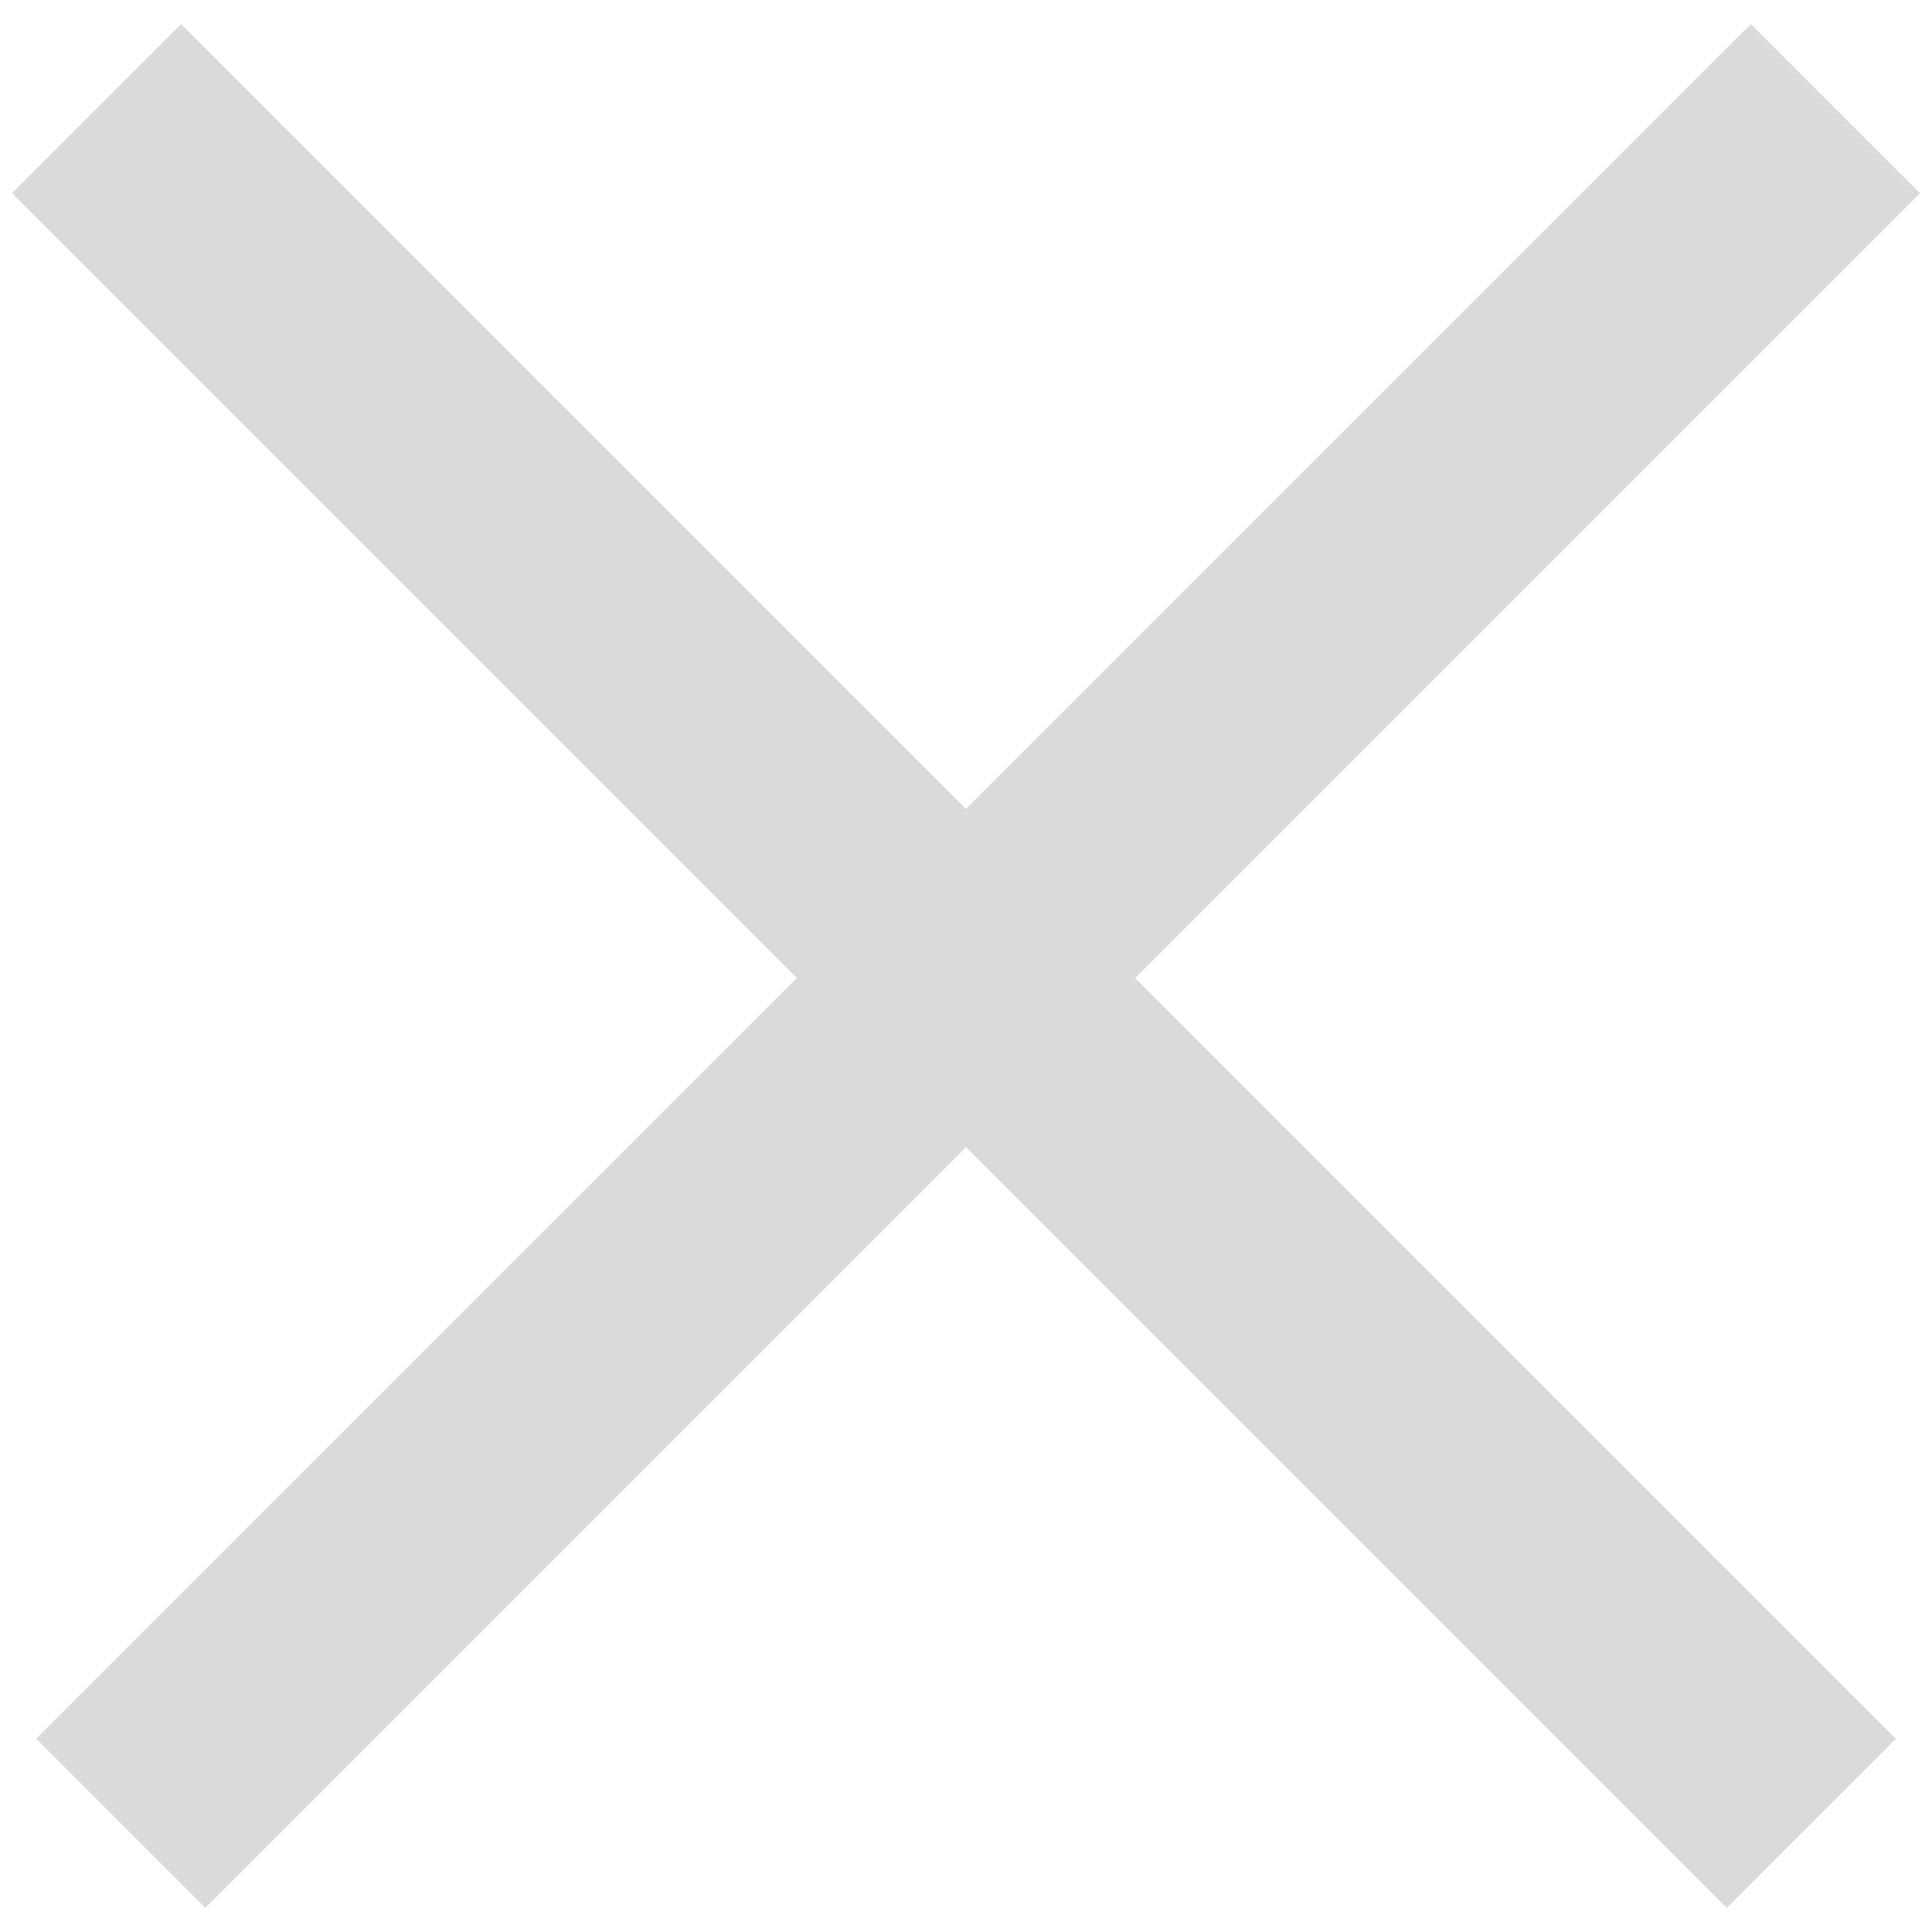
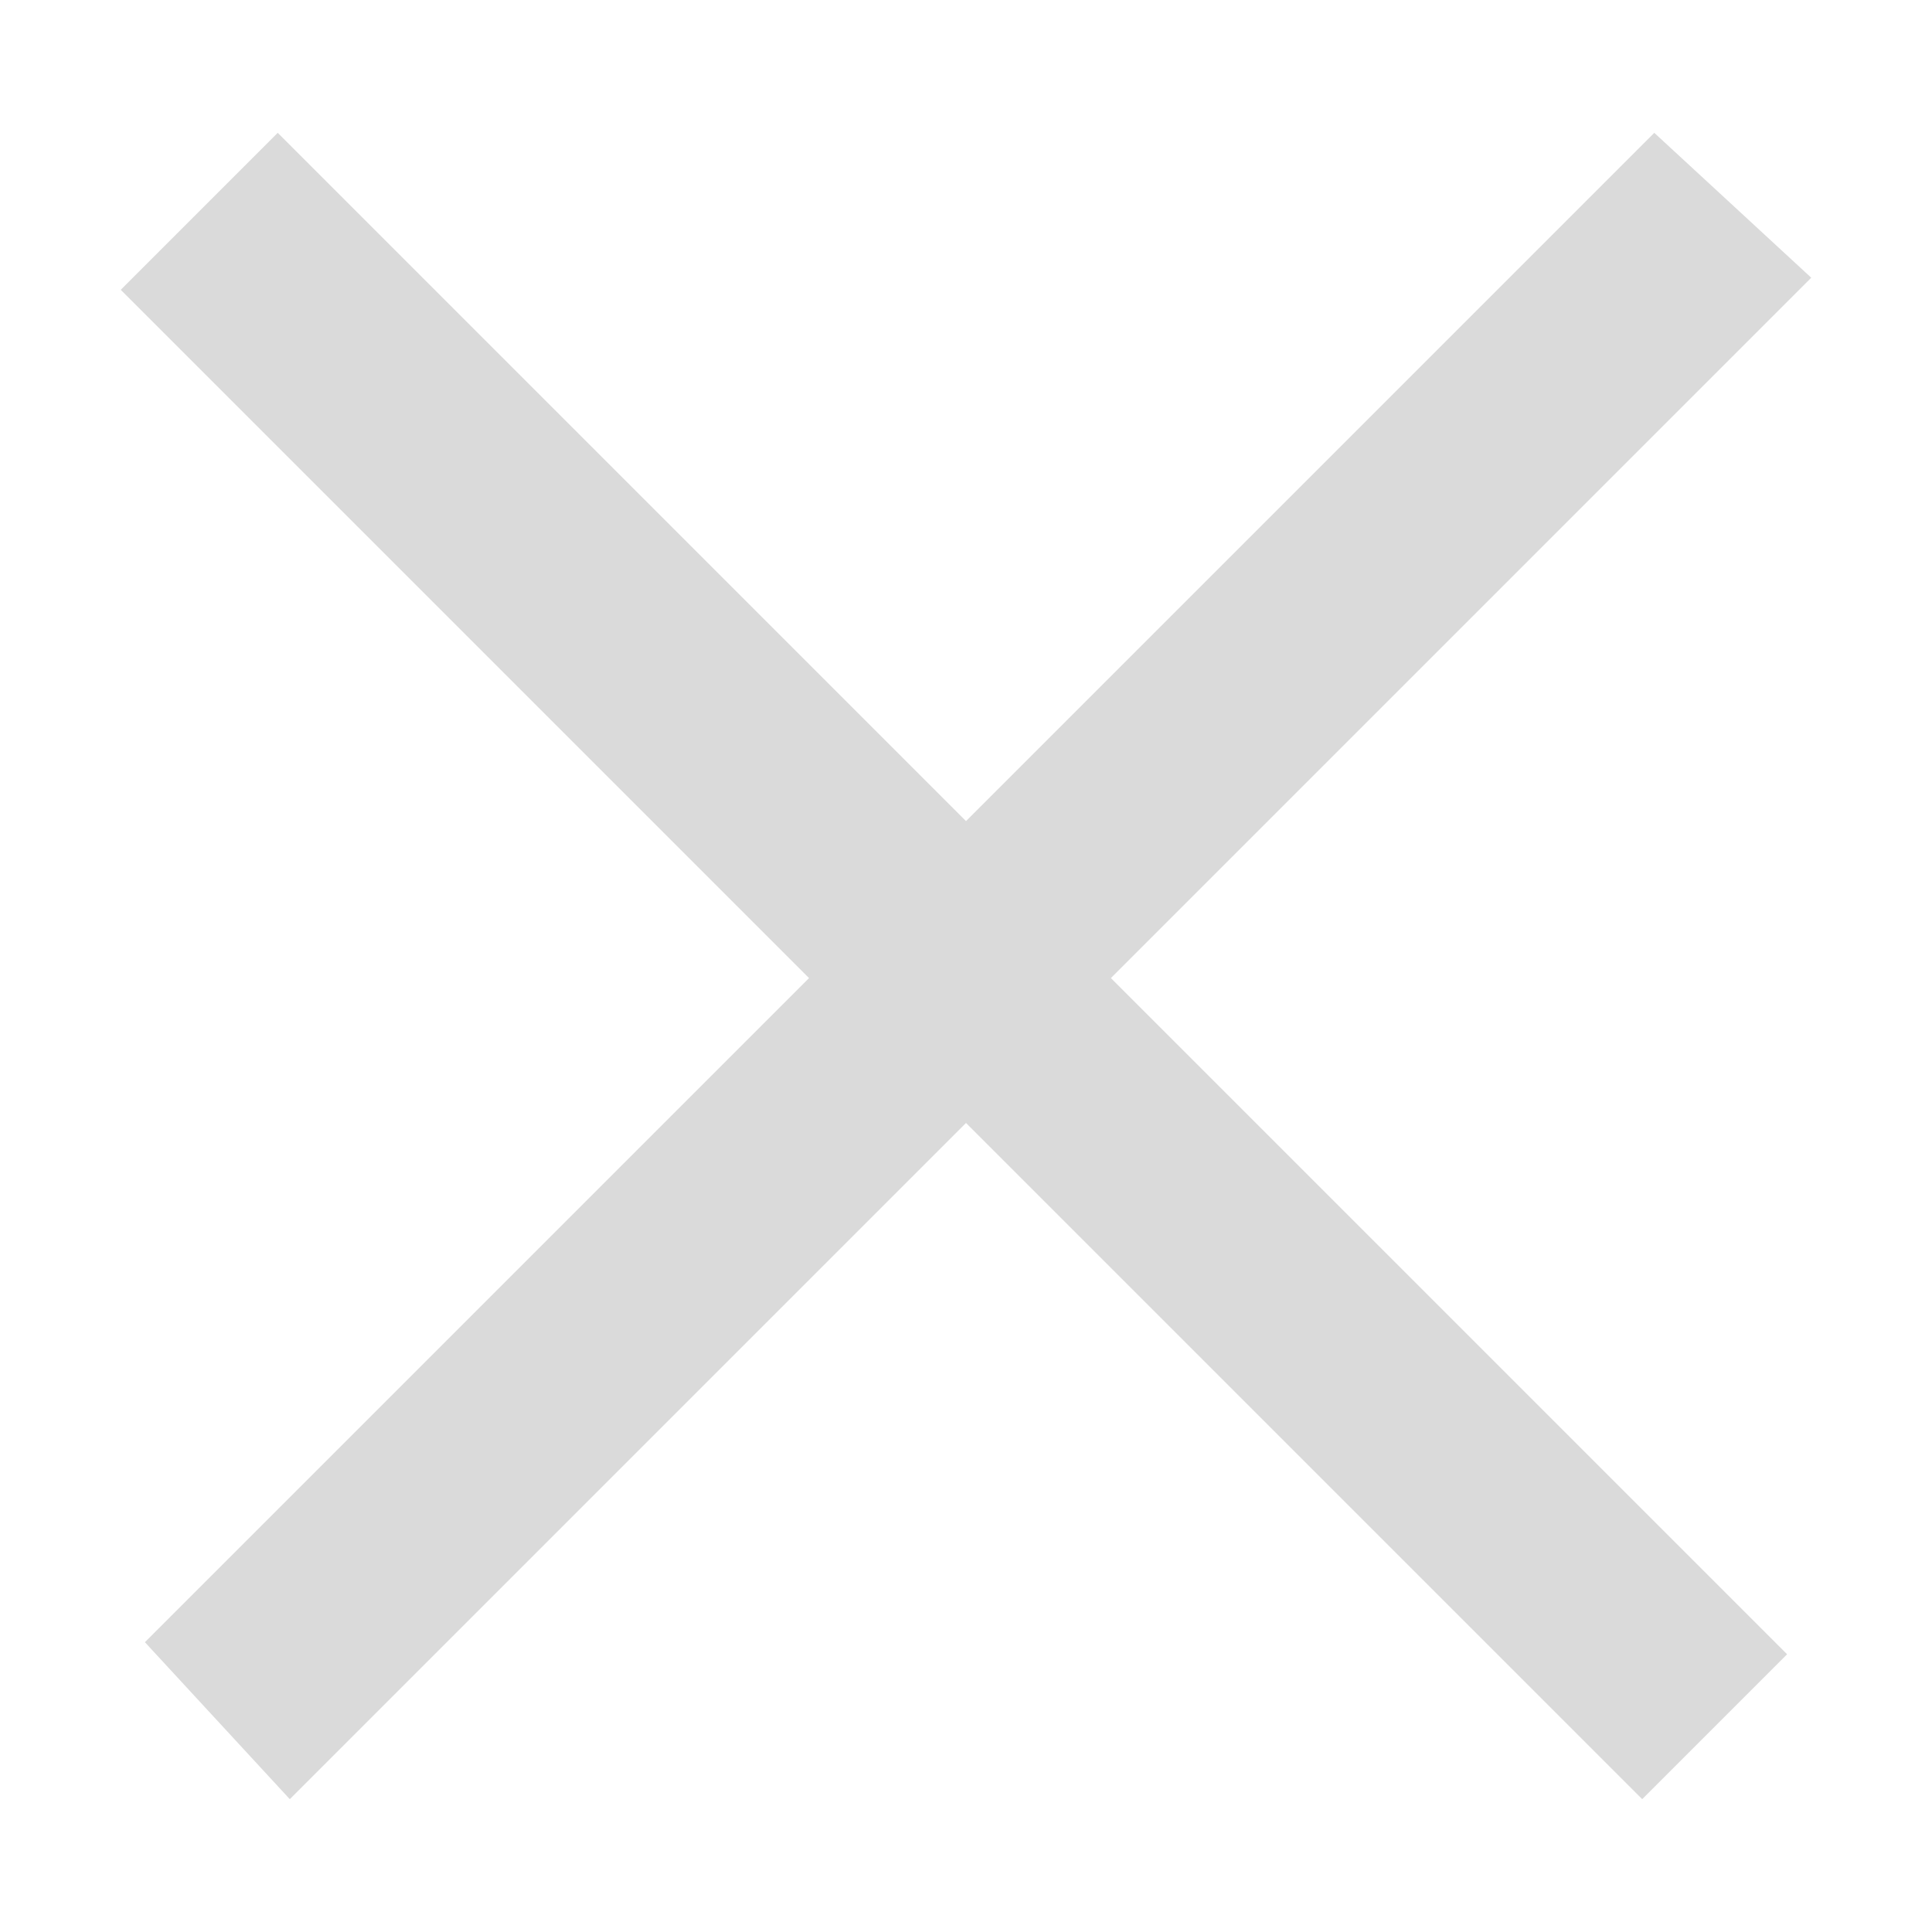
<svg xmlns="http://www.w3.org/2000/svg" version="1.1" id="Capa_1" x="0px" y="0px" viewBox="0 0 16 16" style="enable-background:new 0 0 16 16;" xml:space="preserve">
  <style type="text/css">
	.st0{fill:#DADADA;}
</style>
-   <polygon class="st0" points="15.9,1.6 14.5,0.2 8,6.7 1.5,0.2 0.1,1.6 6.6,8.1 0.3,14.4 1.7,15.8 8,9.5 14.3,15.8 15.7,14.4   9.4,8.1 " />
+   <polygon class="st0" points="15,2.3 13.7,1.1 8,6.8 2.3,1.1 1,2.4 6.7,8.1 1.2,13.6 2.4,14.9 8,9.3 13.6,14.9 14.8,13.7 9.2,8.1 " />
</svg>
